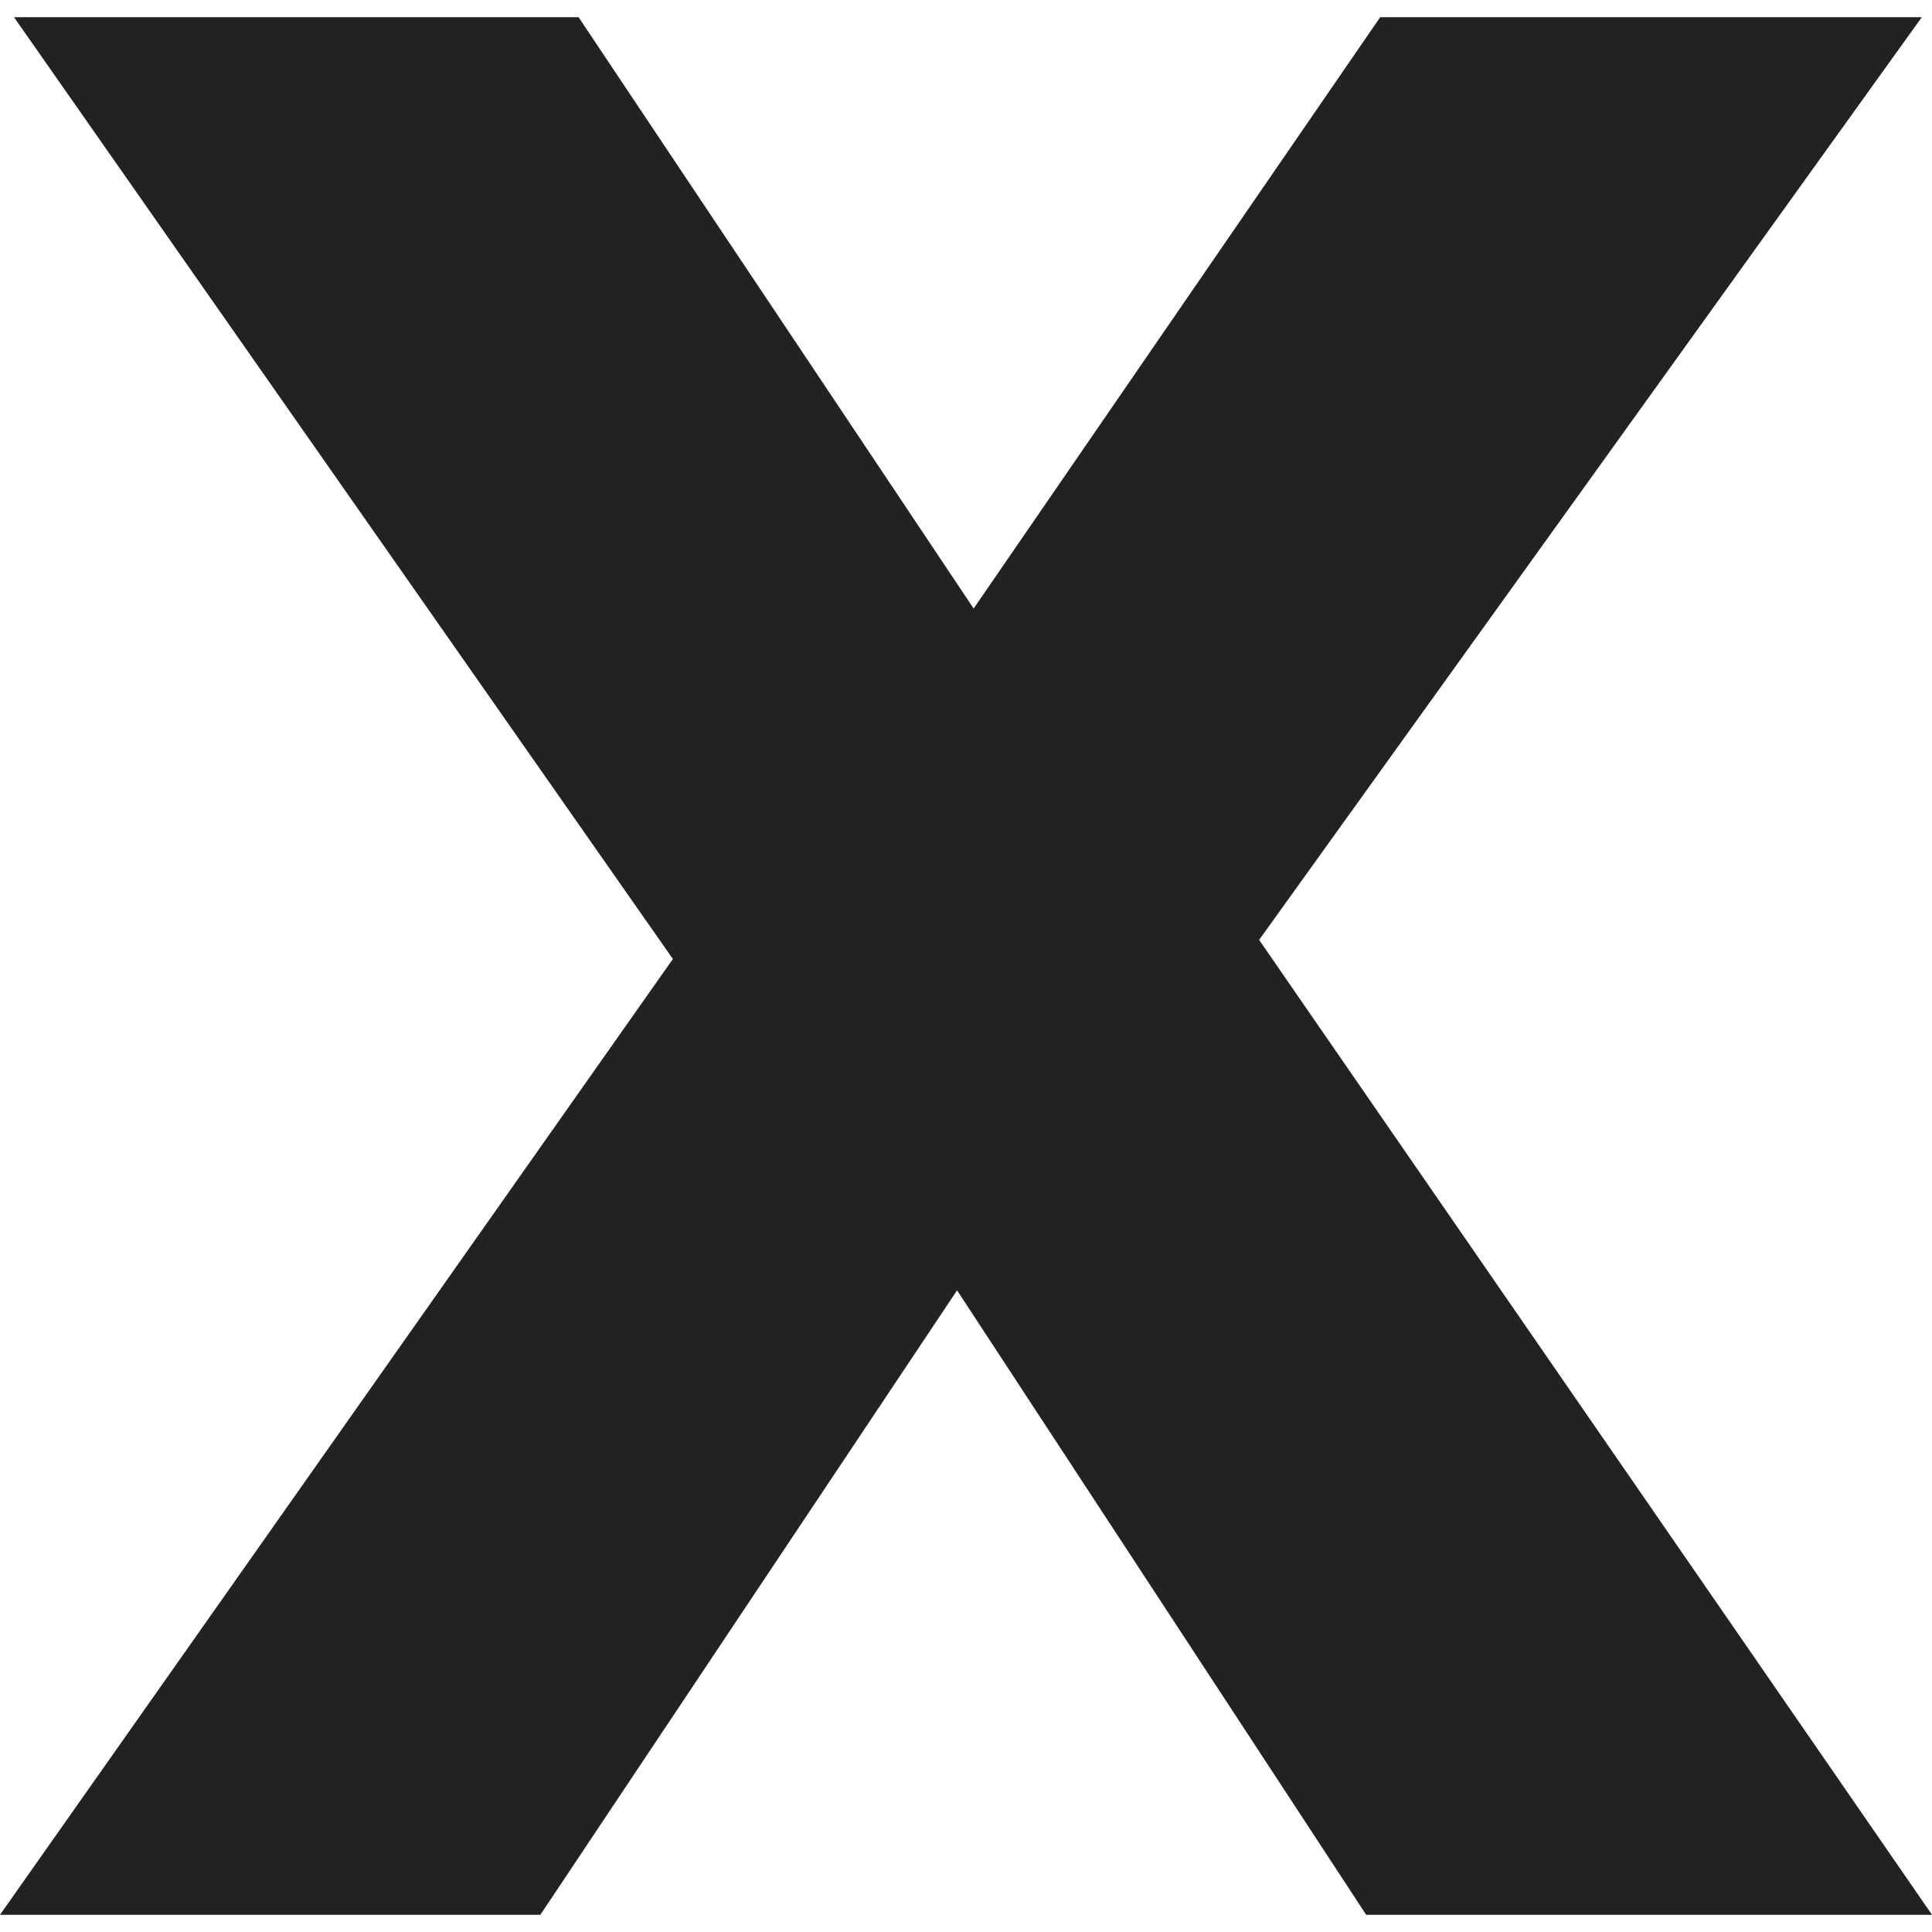
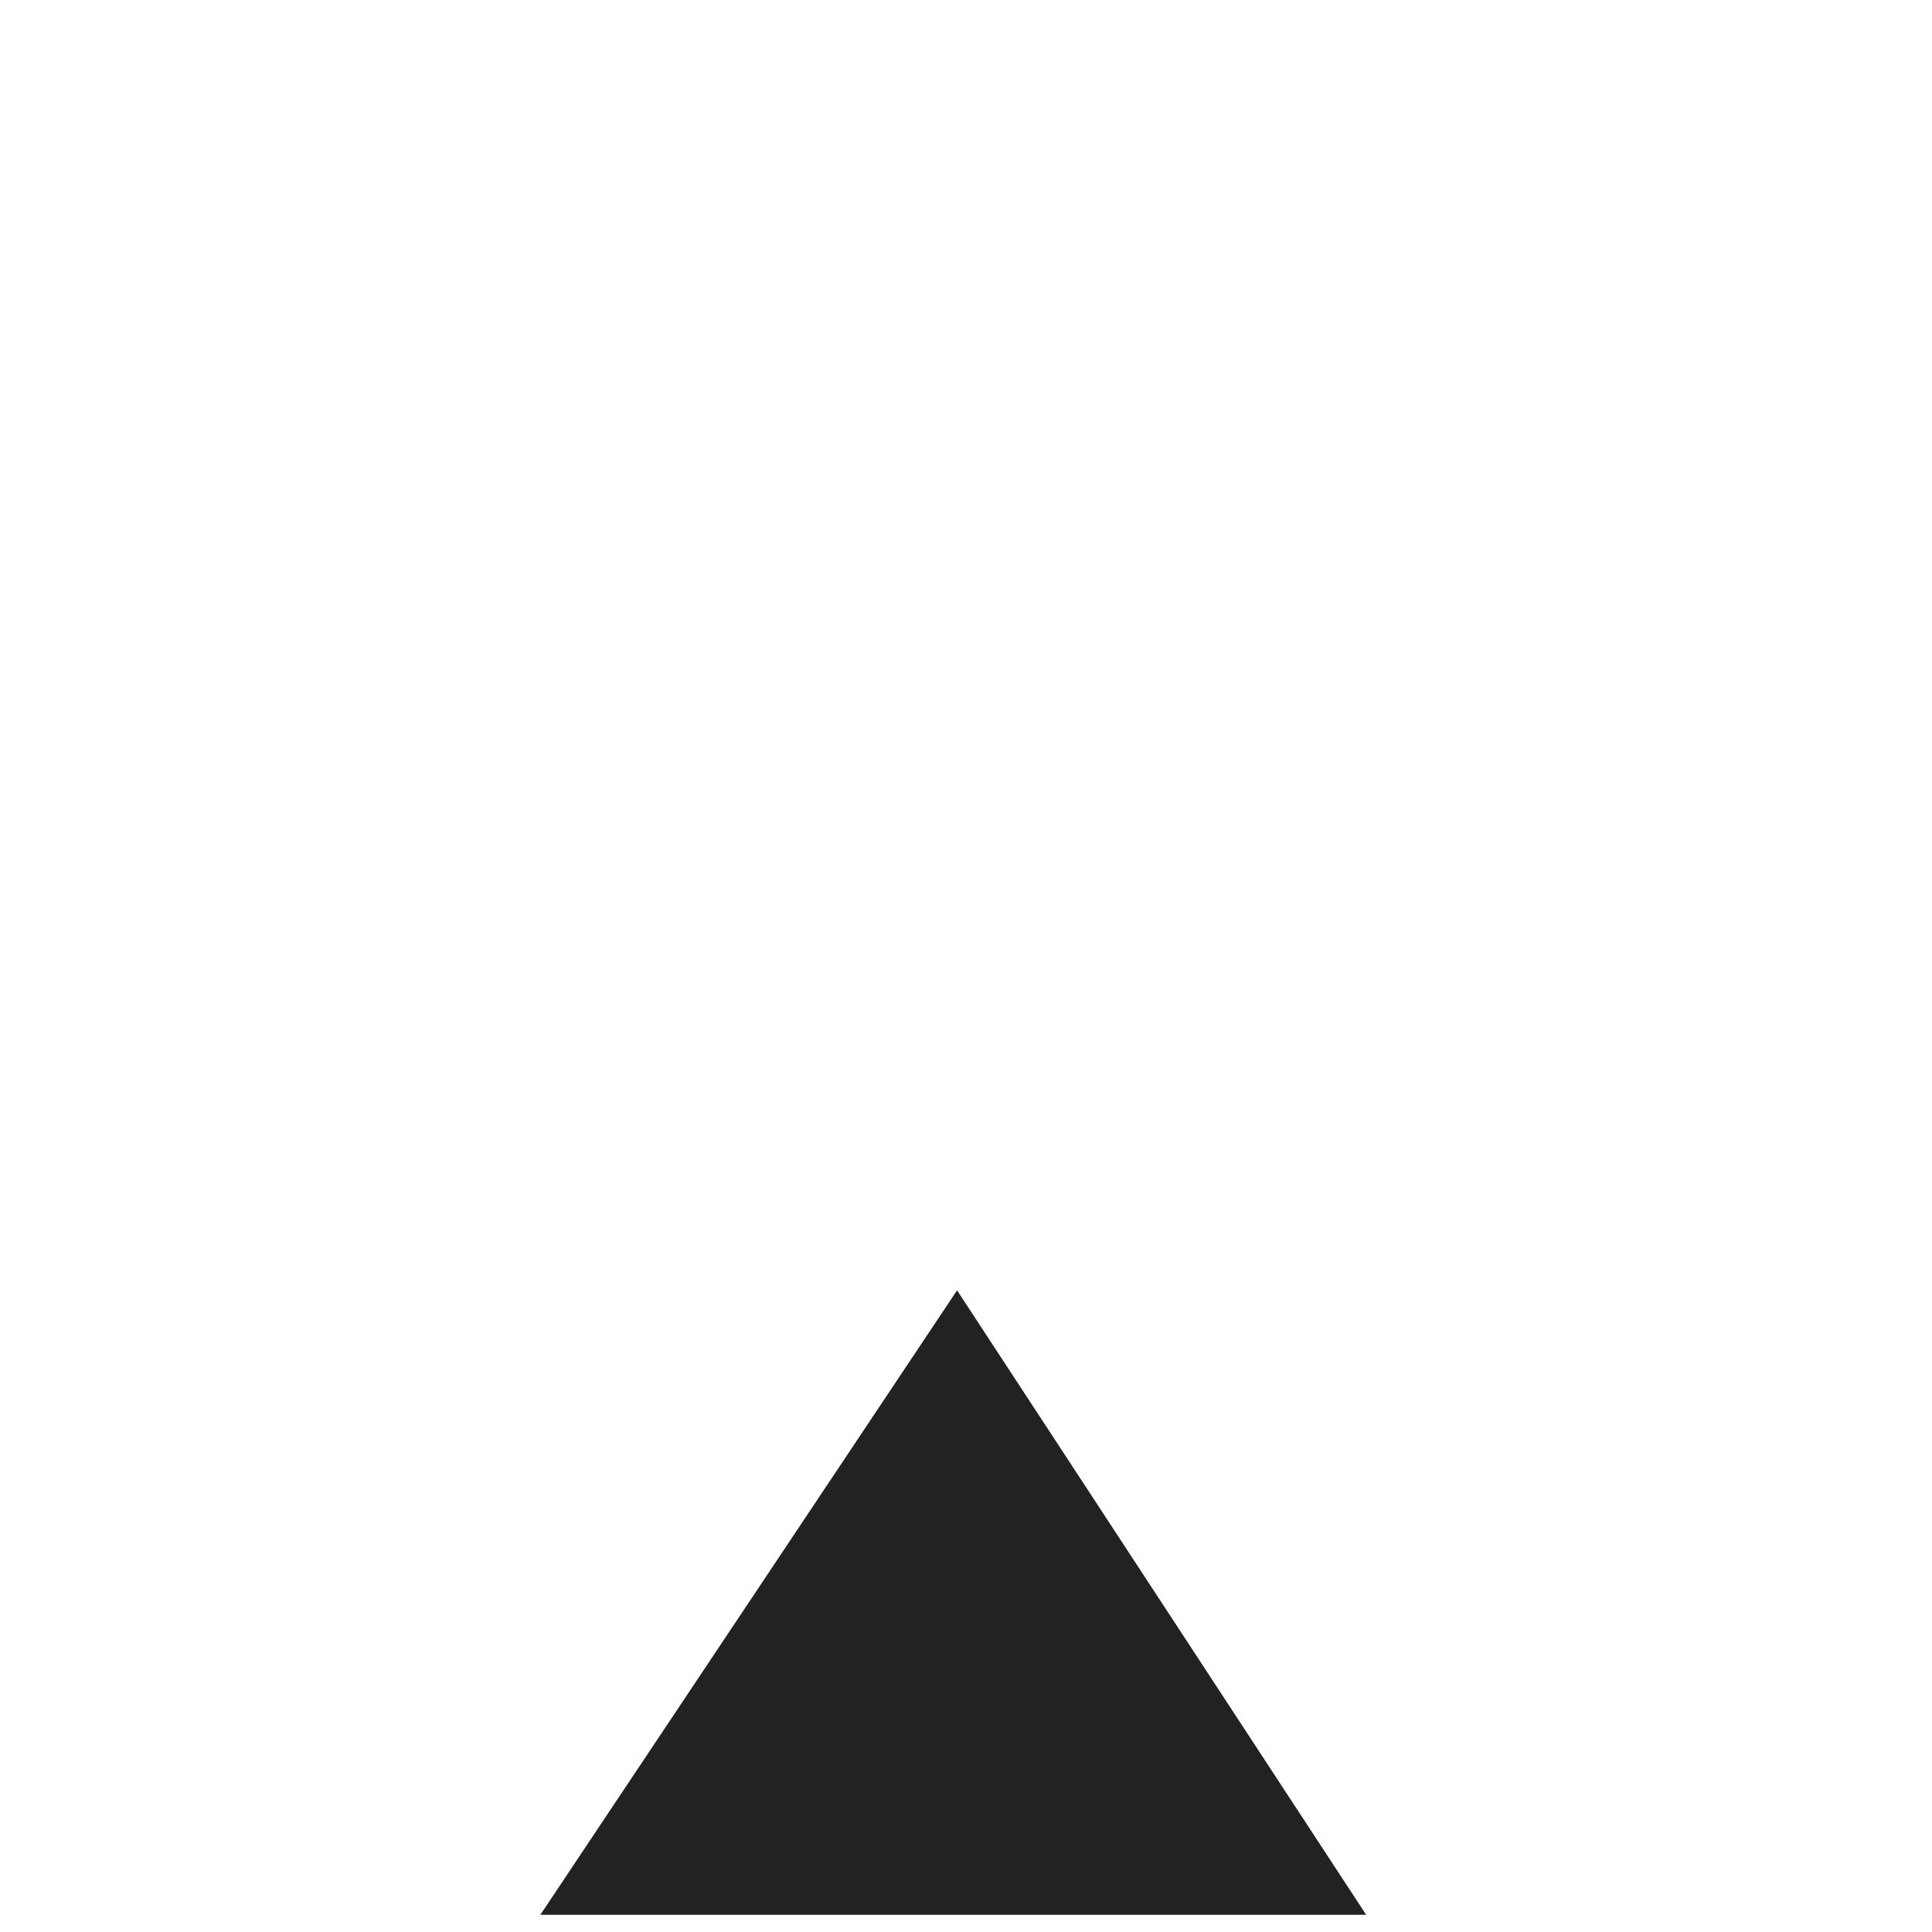
- <svg xmlns="http://www.w3.org/2000/svg" id="svg2" width="64" height="64" version="1.0">
-   <defs id="defs5" />
-   <path id="path4148" style="font-style:normal;font-variant:normal;font-weight:bold;font-stretch:normal;font-size:medium;line-height:125%;font-family:sans-serif;-inkscape-font-specification:'sans-serif Bold';letter-spacing:0px;word-spacing:0px;fill:#222;fill-opacity:1;stroke:none;stroke-width:1px;stroke-linecap:butt;stroke-linejoin:miter;stroke-opacity:1" d="m 64,63.43 -18.744,0 L 31.704,42.744 17.9,63.43 2.5000006e-8,63.43 22.29,31.768 0.464,0.57 l 18.702,0 13.087,19.588 13.467,-19.588 17.942,0 L 41.71,31.135 64,63.43 Z" />
+ <svg xmlns="http://www.w3.org/2000/svg" width="64" height="64" viewBox="0 0 64 64">
+   <path fill="#222" d="M64 63.43H45.256L31.704 42.744 17.9 63.43He-8L22.29 31.768.464.57H19.166L32.253 20.158 45.72.57H63.662L41.71 31.135 64 63.43z" />
</svg>
